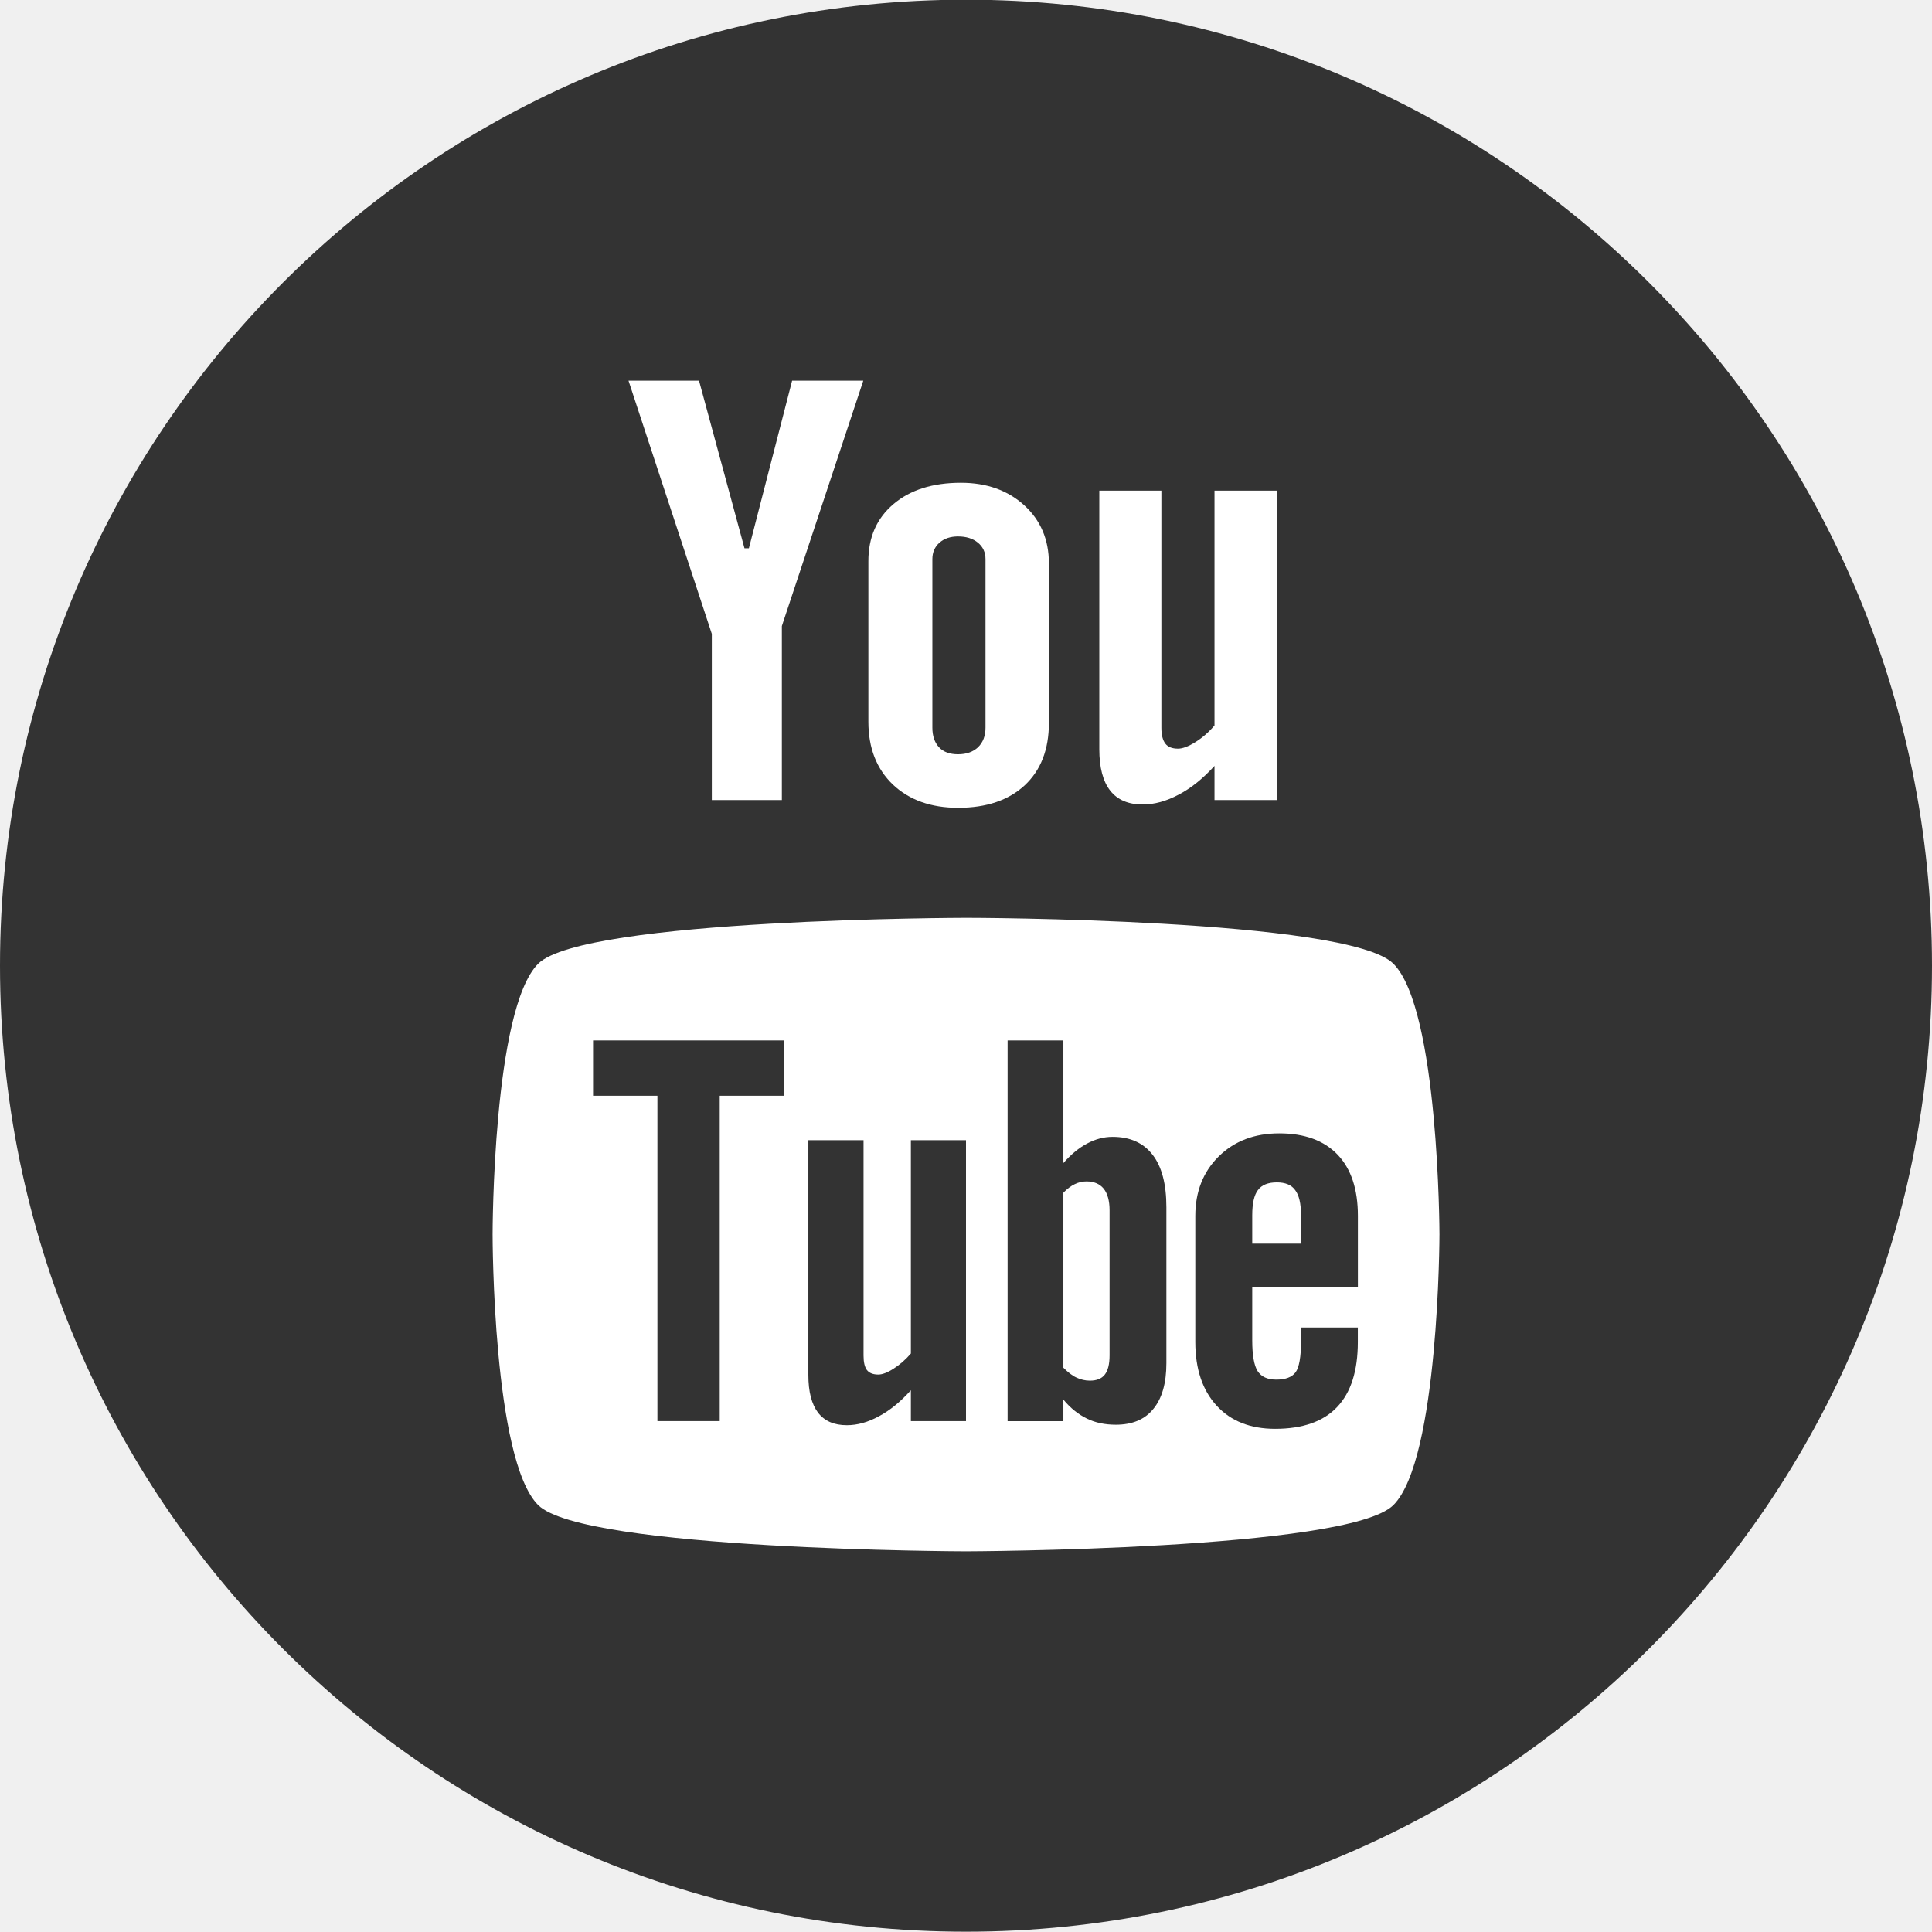
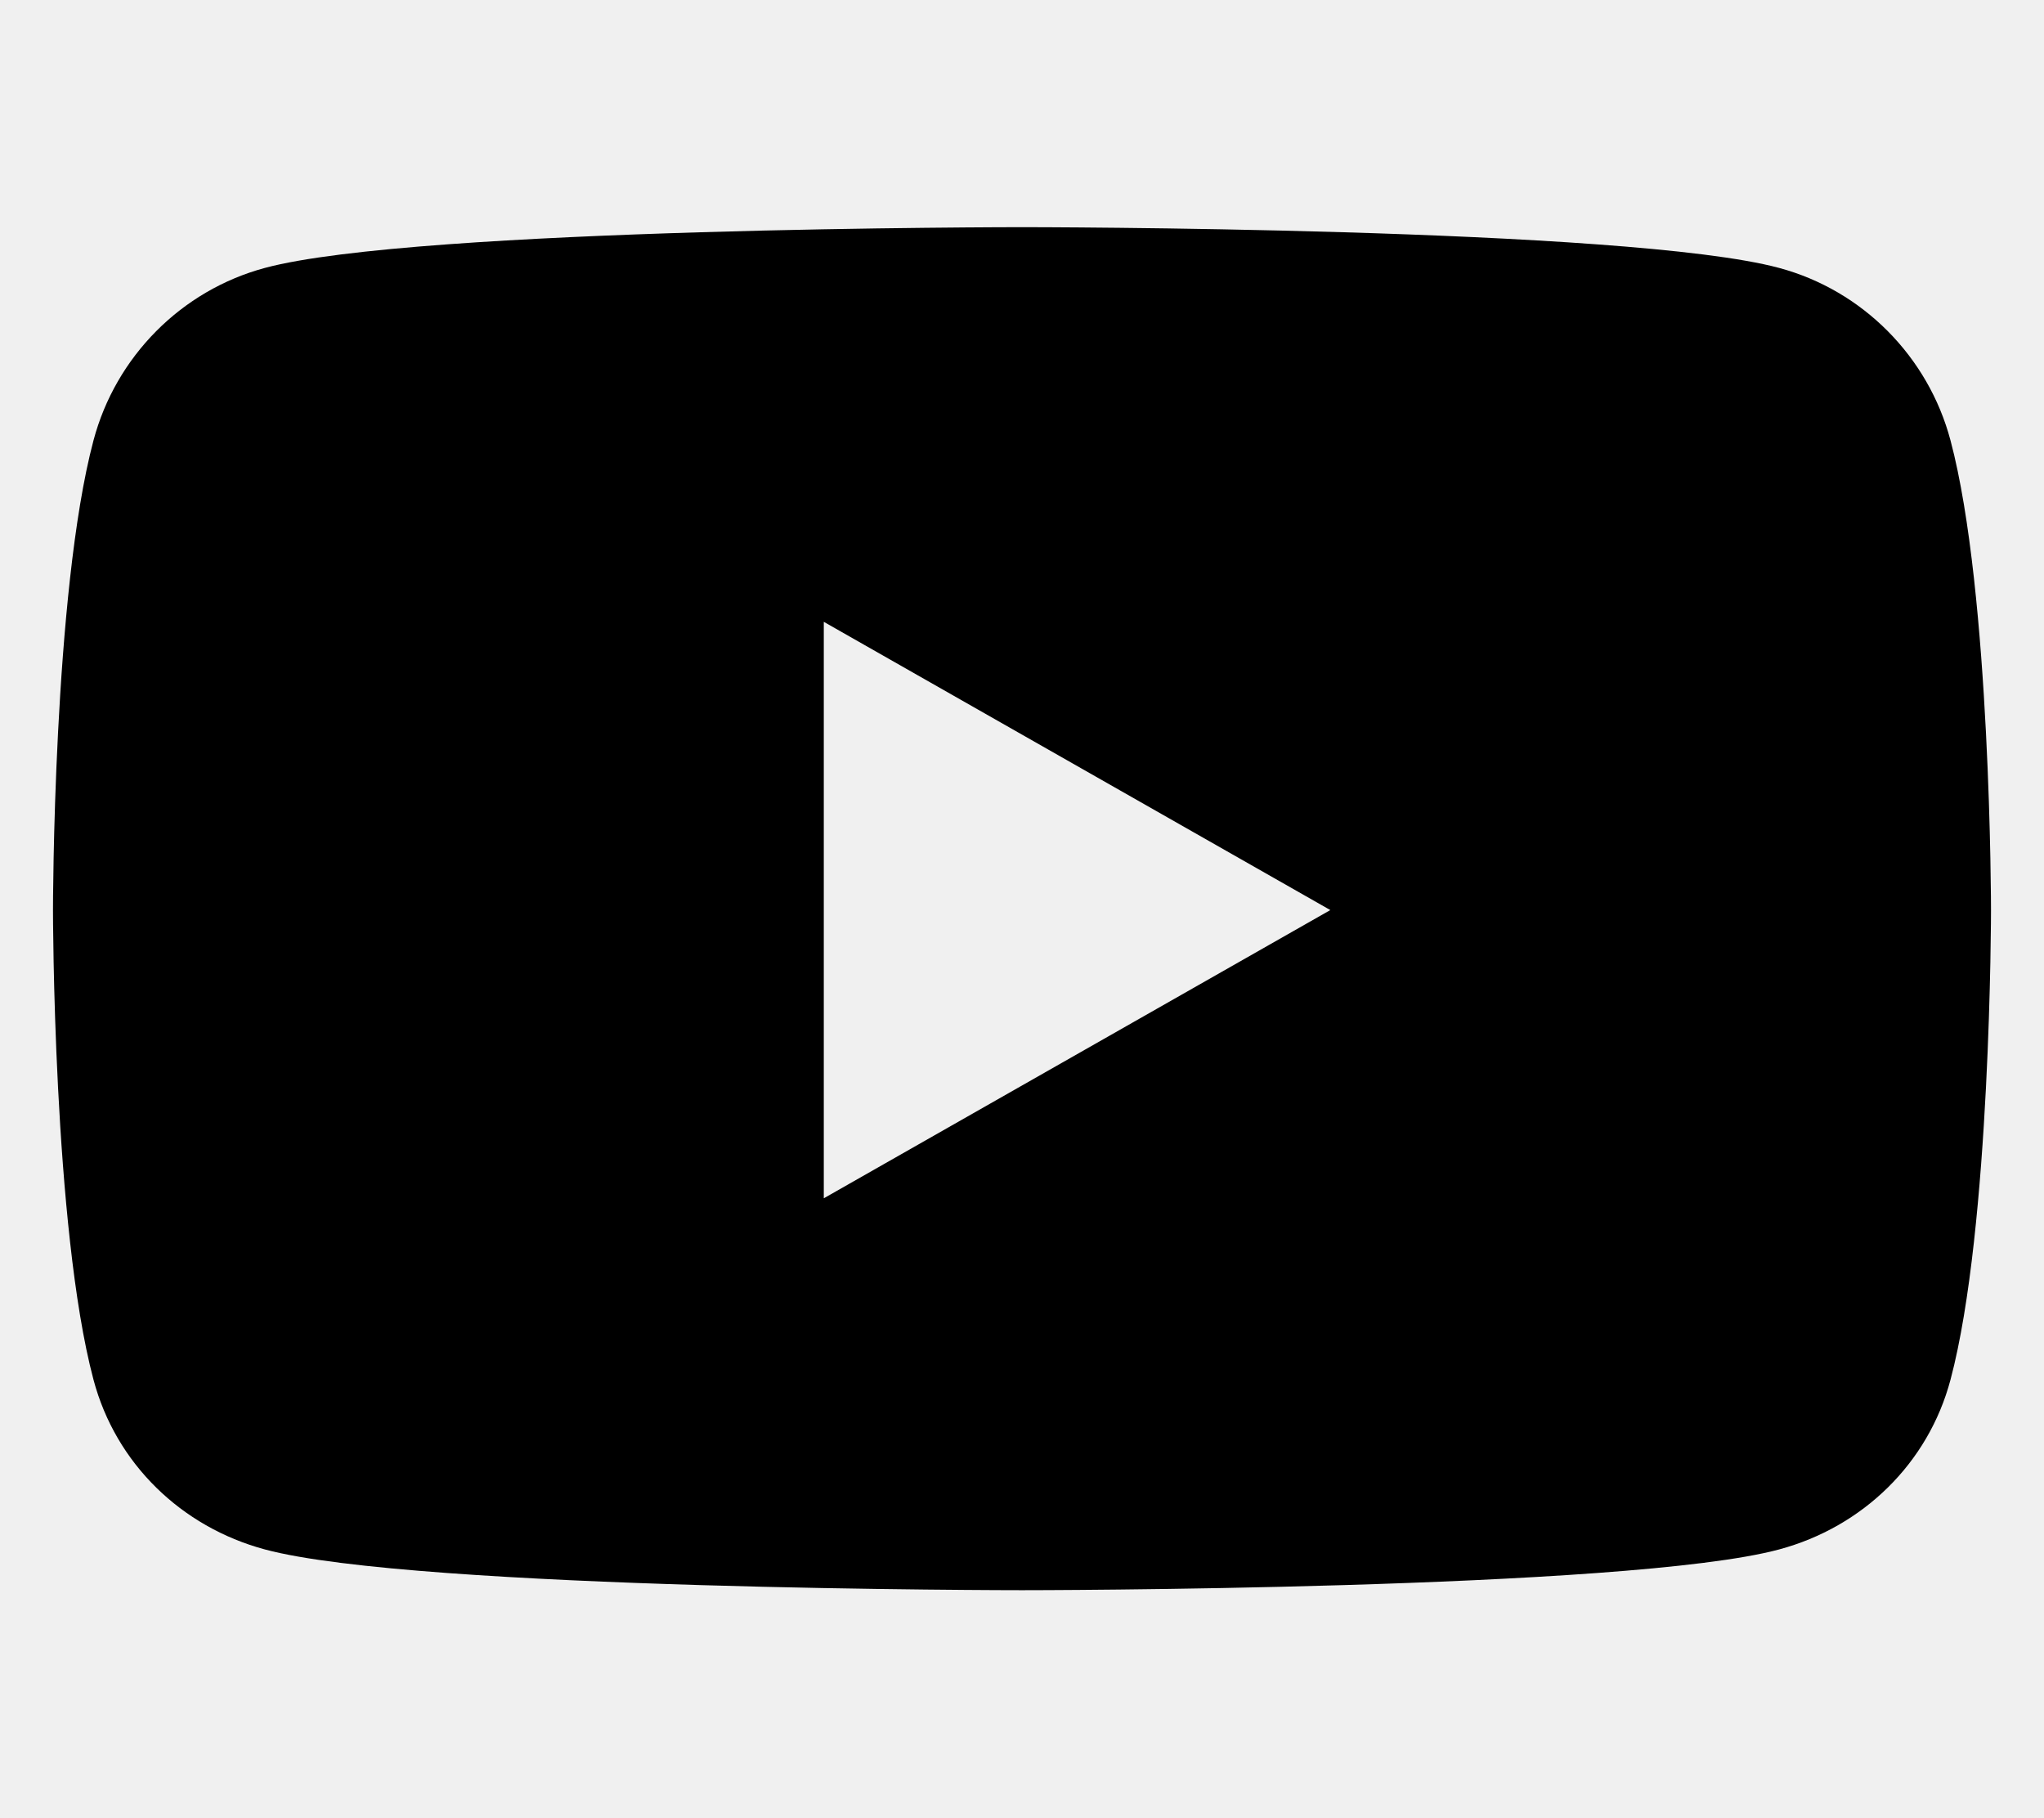
- <svg xmlns="http://www.w3.org/2000/svg" enable-background="new 0 0 32 32" version="1.1" viewBox="0 0 32 32" xml:space="preserve">
-   <g id="Flat_copy">
-     <g>
-       <path d="M16-0.005c-8.837,0-16,7.163-16,16c0,8.836,7.163,16,16,16s16-7.164,16-16C32,7.158,24.837-0.005,16-0.005    z" fill="#333333" />
-     </g>
-     <g>
-       <path d="M15.997,15.202c0-0.001,6.331,0.009,7.082,0.76c0.754,0.752,0.763,4.462,0.763,4.483    c0,0-0.006,3.73-0.763,4.484c-0.752,0.749-7.082,0.766-7.082,0.766s-6.33-0.016-7.083-0.766c-0.754-0.752-0.755-4.456-0.755-4.484    c0-0.021,0.002-3.731,0.755-4.483C9.667,15.212,15.997,15.202,15.997,15.202z" fill="#FFFFFF" />
-       <path d="M22.491,21.325v-1.186c0-0.441-0.112-0.779-0.336-1.014c-0.225-0.235-0.547-0.353-0.966-0.353    c-0.41,0-0.743,0.127-1.002,0.381c-0.258,0.254-0.389,0.584-0.389,0.986v2.089c0,0.449,0.12,0.801,0.354,1.055    c0.235,0.256,0.559,0.383,0.968,0.383c0.455,0,0.798-0.12,1.026-0.36c0.231-0.243,0.344-0.602,0.344-1.079v-0.239H21.55V22.2    c0,0.275-0.032,0.451-0.092,0.531c-0.06,0.08-0.166,0.12-0.318,0.12c-0.146,0-0.248-0.046-0.31-0.141    c-0.059-0.095-0.089-0.265-0.089-0.51v-0.875H22.491z M20.741,20.599v-0.47c0-0.195,0.031-0.335,0.094-0.417    c0.064-0.087,0.169-0.128,0.314-0.128c0.139,0,0.242,0.041,0.303,0.128c0.064,0.082,0.097,0.222,0.097,0.417v0.47H20.741z" fill="#333333" />
-       <path d="M19.09,19.126c-0.152-0.197-0.373-0.296-0.663-0.296c-0.142,0-0.282,0.036-0.422,0.111    c-0.138,0.073-0.268,0.182-0.392,0.323v-2.031h-0.924v6.306h0.924v-0.357c0.119,0.144,0.251,0.247,0.391,0.315    c0.139,0.068,0.298,0.101,0.478,0.101c0.271,0,0.48-0.086,0.622-0.263c0.144-0.176,0.215-0.428,0.215-0.757v-2.582    C19.319,19.615,19.244,19.324,19.09,19.126z M18.378,22.449c0,0.15-0.028,0.255-0.08,0.32c-0.052,0.067-0.134,0.099-0.246,0.099    c-0.078,0-0.15-0.017-0.221-0.05c-0.071-0.032-0.144-0.09-0.218-0.164v-2.899c0.062-0.064,0.125-0.112,0.189-0.142    c0.063-0.031,0.128-0.045,0.194-0.045c0.123,0,0.219,0.04,0.285,0.121c0.064,0.081,0.097,0.201,0.097,0.357V22.449z" fill="#333333" />
-       <path d="M15.087,23.538v-0.511c-0.17,0.189-0.345,0.333-0.529,0.431c-0.183,0.1-0.36,0.148-0.531,0.148    c-0.212,0-0.369-0.068-0.478-0.208c-0.105-0.139-0.16-0.345-0.16-0.623v-3.89h0.914v3.568c0,0.111,0.019,0.19,0.056,0.24    c0.04,0.05,0.103,0.074,0.188,0.074c0.067,0,0.153-0.032,0.256-0.099c0.103-0.066,0.197-0.148,0.284-0.249v-3.534H16v4.653    L15.087,23.538L15.087,23.538z" fill="#333333" />
-       <polygon fill="#333333" points="11.921,18.149 11.921,23.538 10.889,23.538 10.889,18.149 9.823,18.149 9.823,17.233     12.987,17.233 12.987,18.149   " />
-       <path d="M21.146,13.251h-1.03v-0.566c-0.188,0.208-0.386,0.368-0.592,0.476c-0.205,0.109-0.404,0.164-0.597,0.164    c-0.24,0-0.418-0.077-0.538-0.229c-0.12-0.153-0.181-0.381-0.181-0.687V8.126h1.028v3.929c0,0.121,0.024,0.209,0.067,0.263    c0.042,0.055,0.113,0.082,0.209,0.082c0.075,0,0.171-0.036,0.287-0.108c0.115-0.072,0.222-0.164,0.317-0.276v-3.89h1.03    L21.146,13.251L21.146,13.251z" fill="#FFFFFF" />
-       <path d="M16.965,8.369c-0.273-0.248-0.623-0.373-1.049-0.373c-0.467,0-0.841,0.118-1.117,0.353    c-0.278,0.235-0.417,0.551-0.416,0.949v2.656c0,0.436,0.136,0.782,0.405,1.04c0.271,0.257,0.632,0.386,1.082,0.386    c0.469,0,0.835-0.125,1.104-0.374c0.266-0.25,0.399-0.593,0.399-1.031V9.327C17.372,8.937,17.236,8.617,16.965,8.369z     M16.323,12.052c0,0.136-0.041,0.244-0.123,0.324c-0.083,0.078-0.193,0.117-0.332,0.117c-0.137,0-0.242-0.038-0.314-0.115    c-0.073-0.078-0.111-0.186-0.111-0.326V9.26c0-0.112,0.04-0.203,0.118-0.272c0.079-0.069,0.181-0.103,0.307-0.103    c0.135,0,0.245,0.034,0.329,0.103c0.084,0.069,0.126,0.16,0.126,0.272V12.052z" fill="#FFFFFF" />
-       <polygon fill="#FFFFFF" points="11.578,6.305 10.41,6.305 11.79,10.499 11.79,13.251 12.95,13.251 12.95,10.369 14.299,6.305     13.12,6.305 12.404,9.081 12.331,9.081   " />
-     </g>
-   </g>
+ <svg xmlns="http://www.w3.org/2000/svg" aria-hidden="true" data-prefix="fab" data-icon="youtube" class="svg-inline--fa fa-youtube fa-w-18" role="img" viewBox="0 0 576 512">
+   <path fill="currentColor" d="M549.655 124.083c-6.281-23.65-24.787-42.276-48.284-48.597C458.781 64 288 64 288 64S117.22 64 74.629 75.486c-23.497 6.322-42.003 24.947-48.284 48.597-11.412 42.867-11.412 132.305-11.412 132.305s0 89.438 11.412 132.305c6.281 23.65 24.787 41.5 48.284 47.821C117.22 448 288 448 288 448s170.78 0 213.371-11.486c23.497-6.321 42.003-24.171 48.284-47.821 11.412-42.867 11.412-132.305 11.412-132.305s0-89.438-11.412-132.305zm-317.51 213.508V175.185l142.739 81.205-142.739 81.201z" />
</svg>
